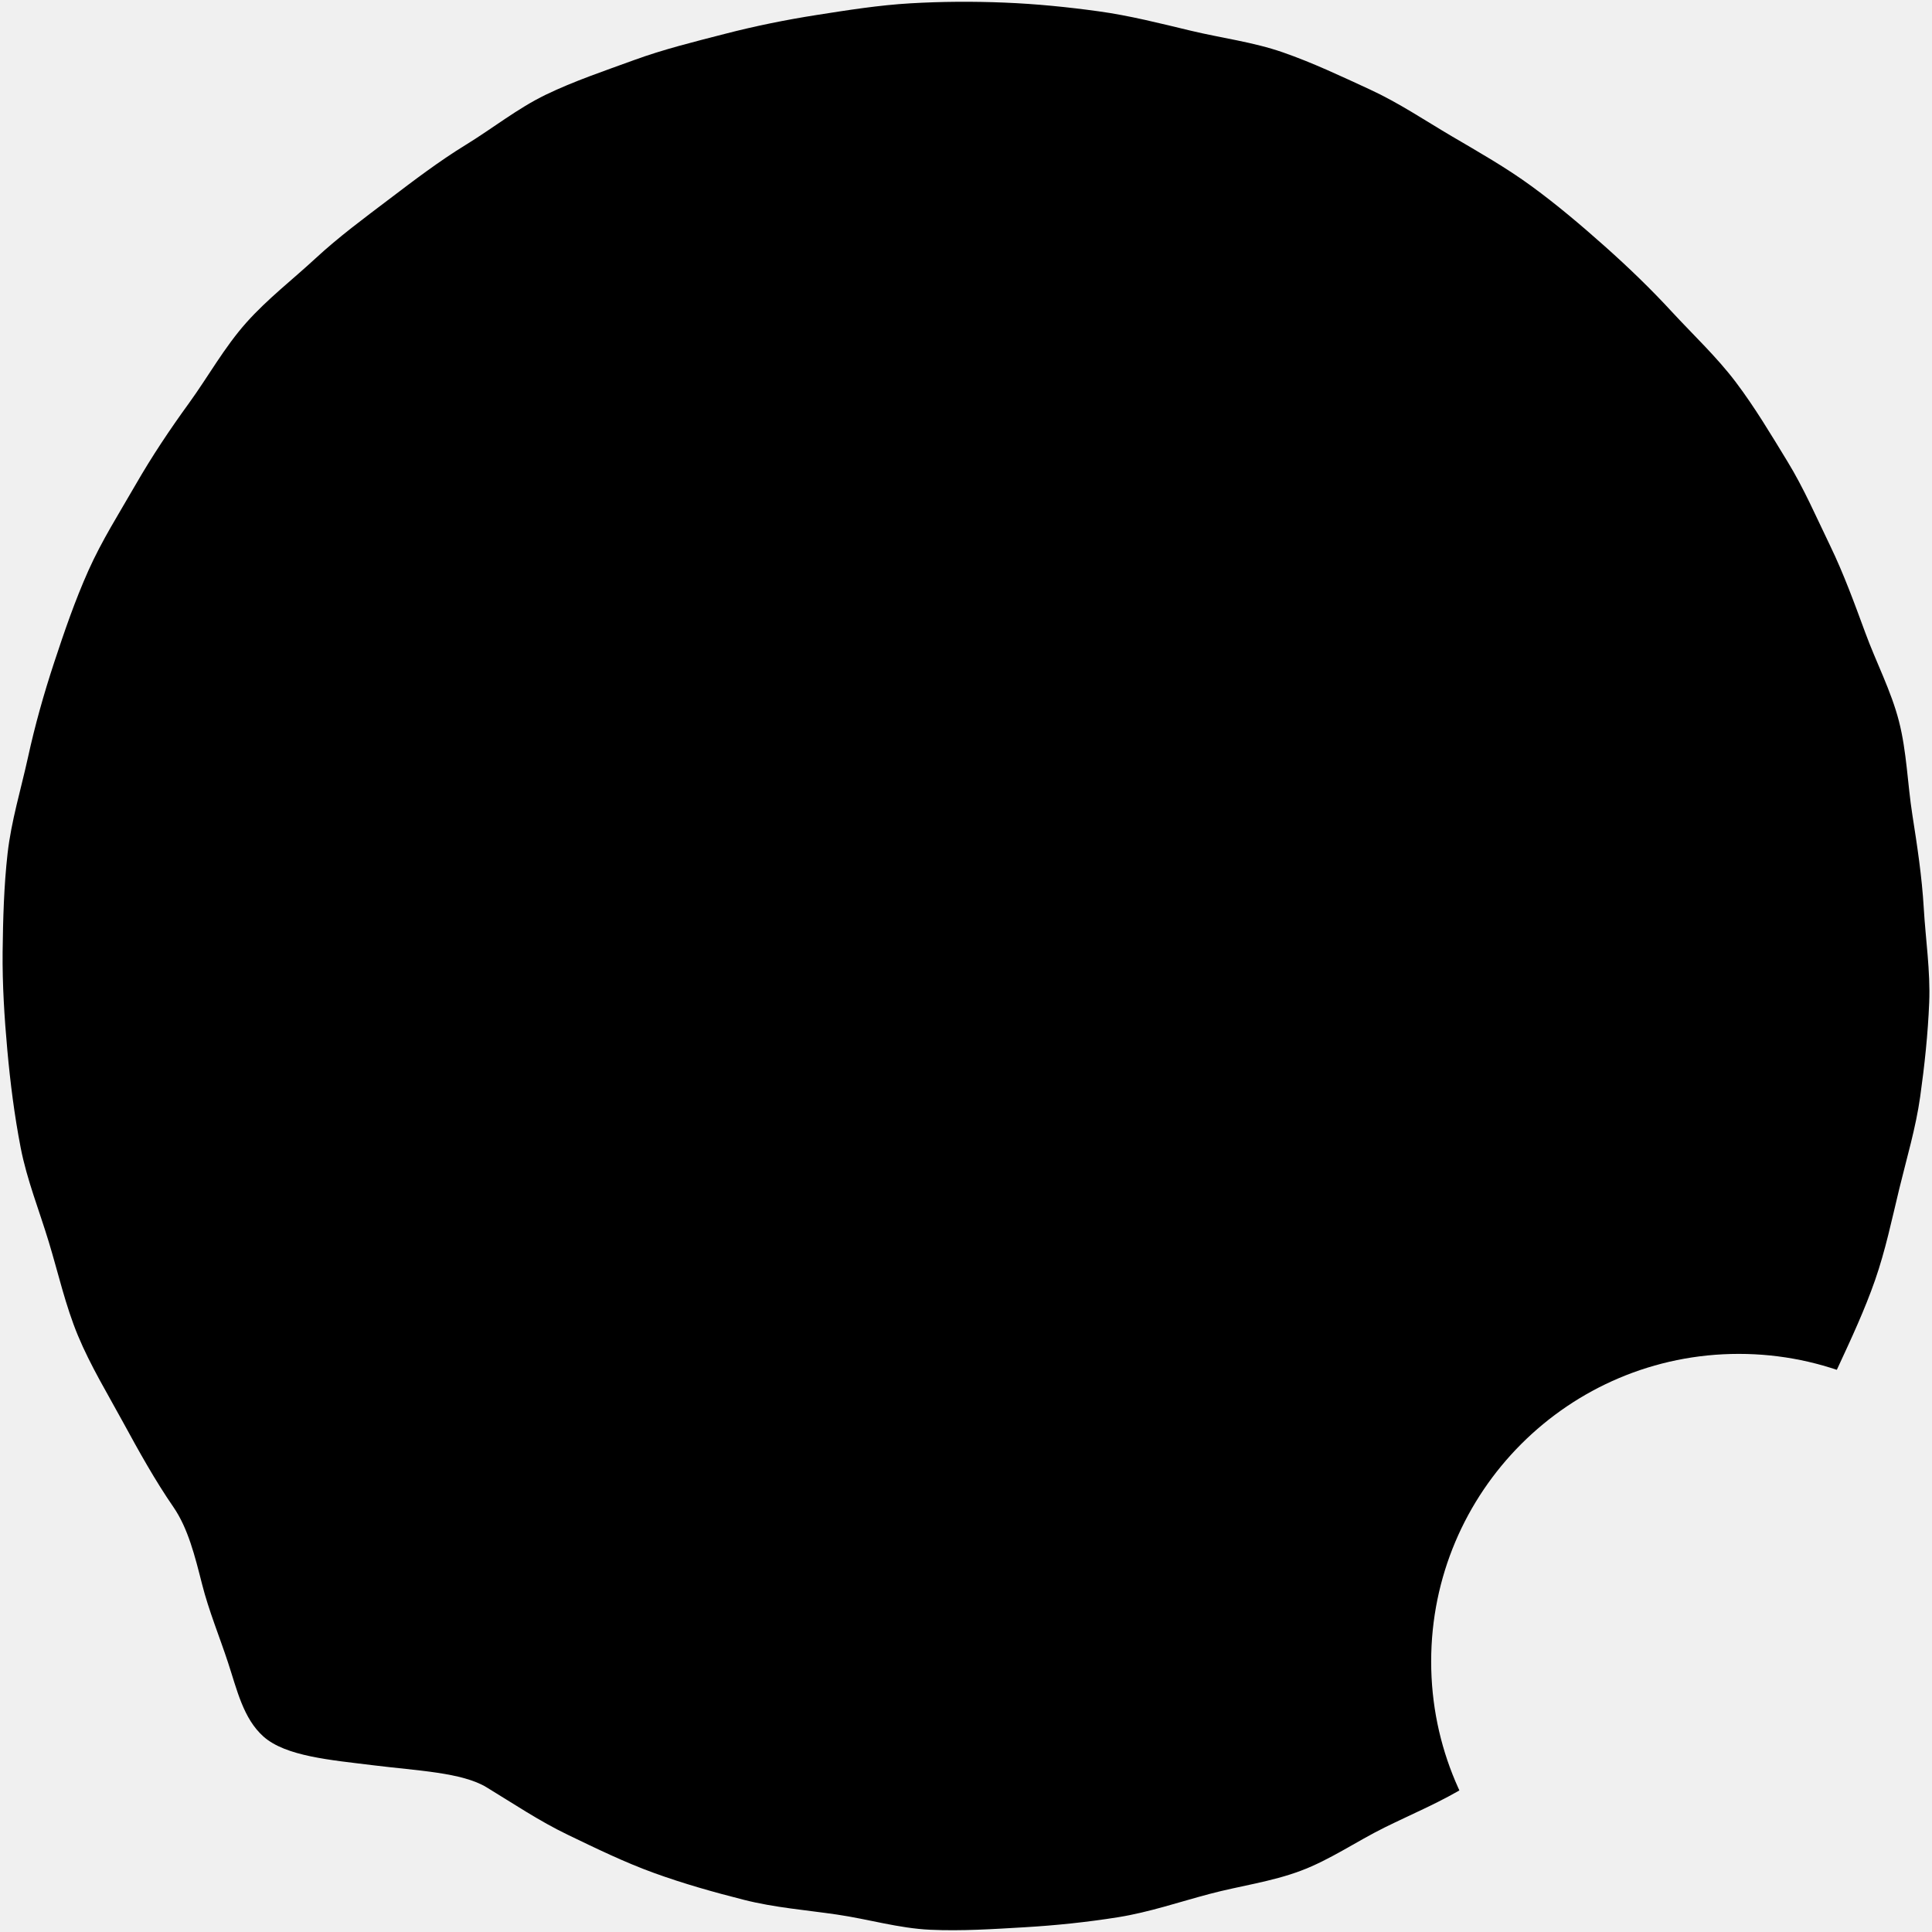
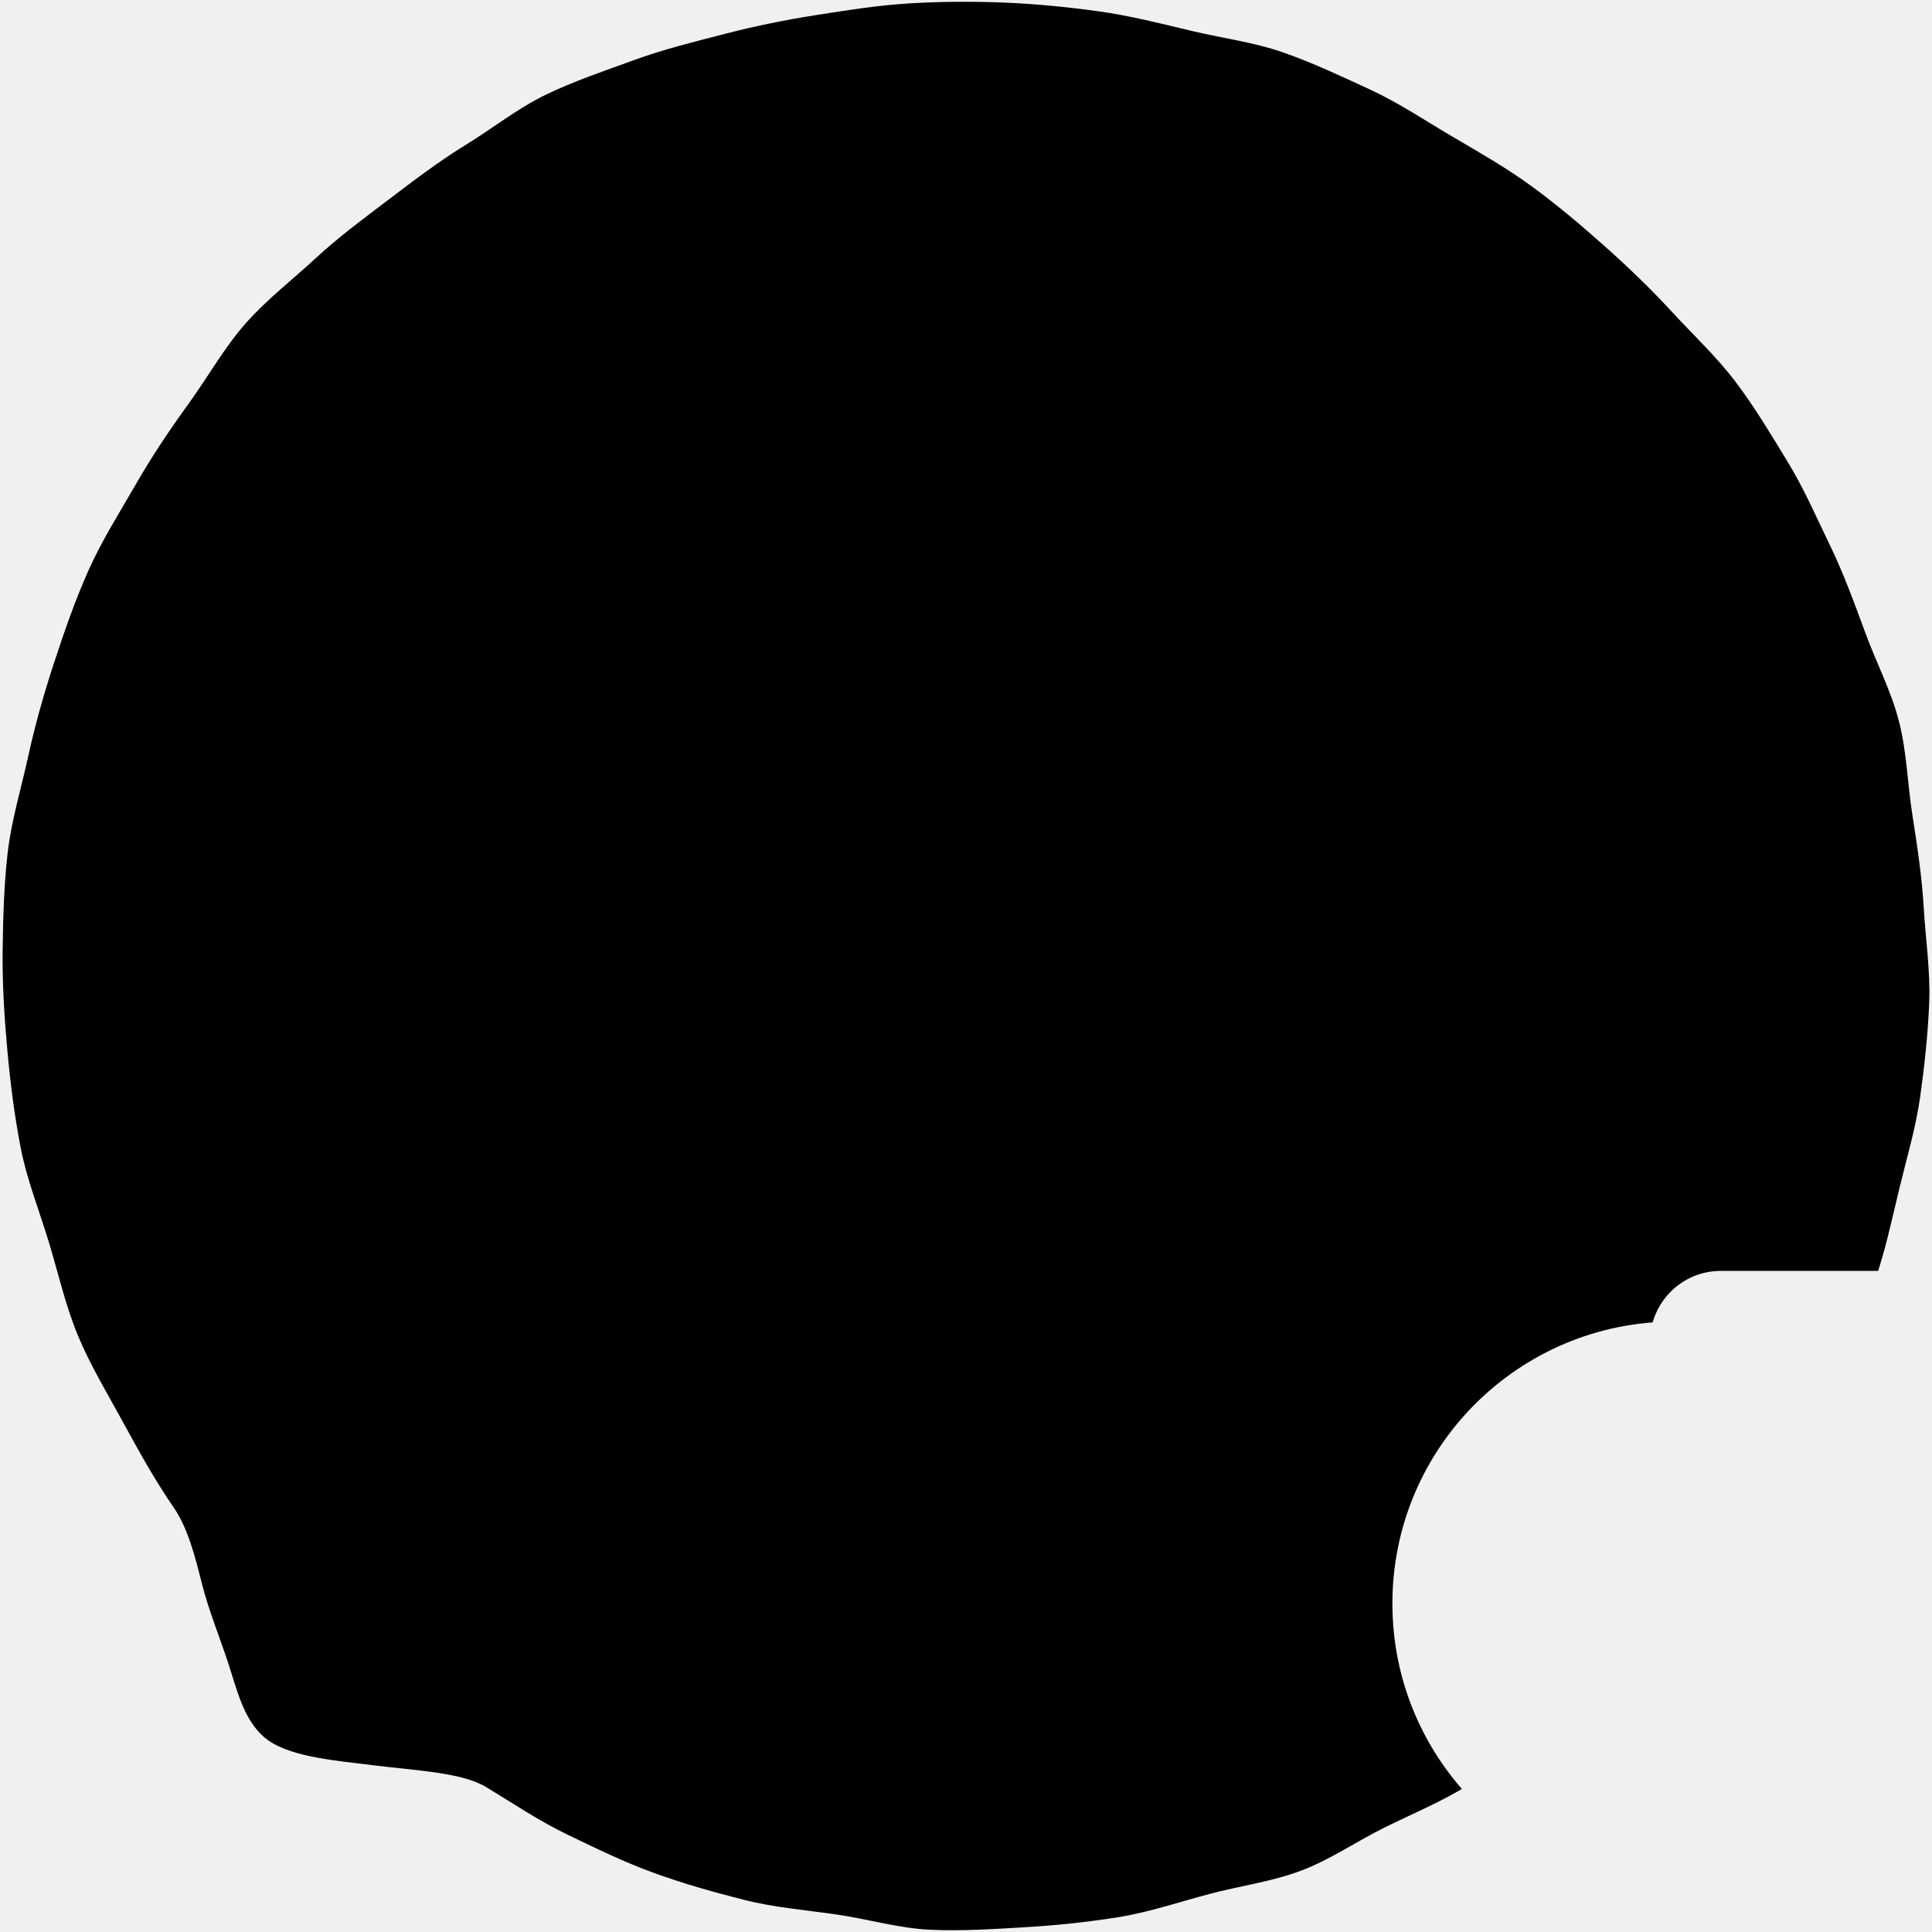
<svg xmlns="http://www.w3.org/2000/svg" viewBox="1.661 1.773 242 242">
  <mask id="m">
    <path d="M212.32,202.35C209.67,205.32,206.84,208.02,204,210.67C201.09,213.38,198.29,216.12,195.2,218.49C192.06,220.91,188.92,223.29,185.61,225.35C182.25,227.45,178.6,228.95,175.1,230.68C171.56,232.43,168.26,234.73,164.6,236.1C160.91,237.49,156.94,238,153.15,239.01C149.34,240.02,145.6,241.3,141.72,241.92C137.84,242.54,133.91,242.95,129.98,243.18C126.05,243.41,122.1,243.67,118.17,243.49C114.24,243.31,110.41,242.16,106.51,241.59C102.61,241.02,98.7,240.72,94.87,239.75C91.08,238.79,87.28,237.72,83.56,236.37C79.89,235.04,76.34,233.31,72.77,231.59C69.2,229.87,66,227.71,62.61,225.65C59.54,223.78,53.89,223.57,48.51,222.9C43.1,222.23,37.46,221.78,34.66,219.29C32.13,217.03,31.35,213.44,30.22,210.01C29.17,206.81,27.81,203.52,26.97,200.2C26.07,196.66,25.22,193.23,23.4,190.57C21.06,187.17,19.07,183.58,17.12,180C15.15,176.38,13,172.85,11.43,169.08C9.86,165.31,8.96,161.24,7.77,157.33C6.58,153.4,5.03,149.55,4.25,145.53C3.47,141.5,2.95,137.4,2.58,133.32C2.21,129.23,1.95,125.11,1.99,121.01C2.04,116.91,2.15,112.77,2.61,108.68C3.07,104.61,4.29,100.63,5.17,96.62C6.04,92.63,7.15,88.69,8.44,84.77C9.72,80.89,11.05,77.01,12.73,73.25C14.41,69.49,16.59,66.06,18.65,62.48C20.71,58.9,22.94,55.57,25.37,52.22C27.75,48.93,29.76,45.28,32.52,42.18C35.17,39.21,38.33,36.78,41.19,34.13C44.11,31.43,47.26,29.11,50.37,26.75C53.48,24.39,56.64,21.98,59.98,19.93C63.36,17.86,66.49,15.35,70.02,13.64C73.58,11.92,77.36,10.66,81.05,9.31C84.74,7.96,88.6,7.01,92.4,6.03C96.22,5.04,100.07,4.26,103.96,3.65C107.85,3.04,111.75,2.42,115.68,2.19C119.61,1.96,123.56,1.94,127.5,2.1C131.44,2.26,135.36,2.65,139.27,3.19C143.18,3.73,146.98,4.7,150.82,5.62C154.66,6.54,158.61,7.03,162.35,8.33C166.09,9.63,169.65,11.32,173.25,12.98C176.85,14.64,180.1,16.83,183.51,18.84C186.88,20.82,190.31,22.76,193.52,25.11C196.67,27.41,199.68,29.96,202.65,32.6C205.62,35.24,208.46,37.98,211.1,40.85C213.8,43.77,216.71,46.5,219.07,49.62C221.46,52.78,223.5,56.21,225.54,59.55C227.61,62.93,229.18,66.57,230.89,70.1C232.61,73.66,233.95,77.35,235.31,81.04C236.67,84.75,238.54,88.3,239.52,92.11C240.5,95.92,240.59,99.94,241.2,103.83C241.81,107.72,242.4,111.6,242.63,115.53C242.86,119.46,243.47,123.41,243.31,127.35C243.15,131.29,242.73,135.24,242.18,139.15C241.63,143.06,240.49,146.85,239.56,150.69C238.63,154.53,237.83,158.39,236.53,162.12C235.24,165.82,233.57,169.41,231.9,173.01C230.26,176.56,228.45,180.07,226.44,183.49C224.46,186.86,222.1,190.02,219.75,193.23C217.45,196.38,214.92,199.38,212.27,202.35L212.32,202.35Z" fill="#fff" />
-     <circle cx="219.461" cy="209.893" r="38.534" fill="#000" />
+     <circle cx="211.394" cy="202.633" r="35.323" fill="#000" />
+     <rect x="208.340" y="160.962" width="39.858" height="37.795" rx="8.873" ry="8.873" fill="#000" />
  </mask>
  <rect x="1.661" y="1.773" width="242" height="242" fill="#000" mask="url(#m)" />
</svg>
